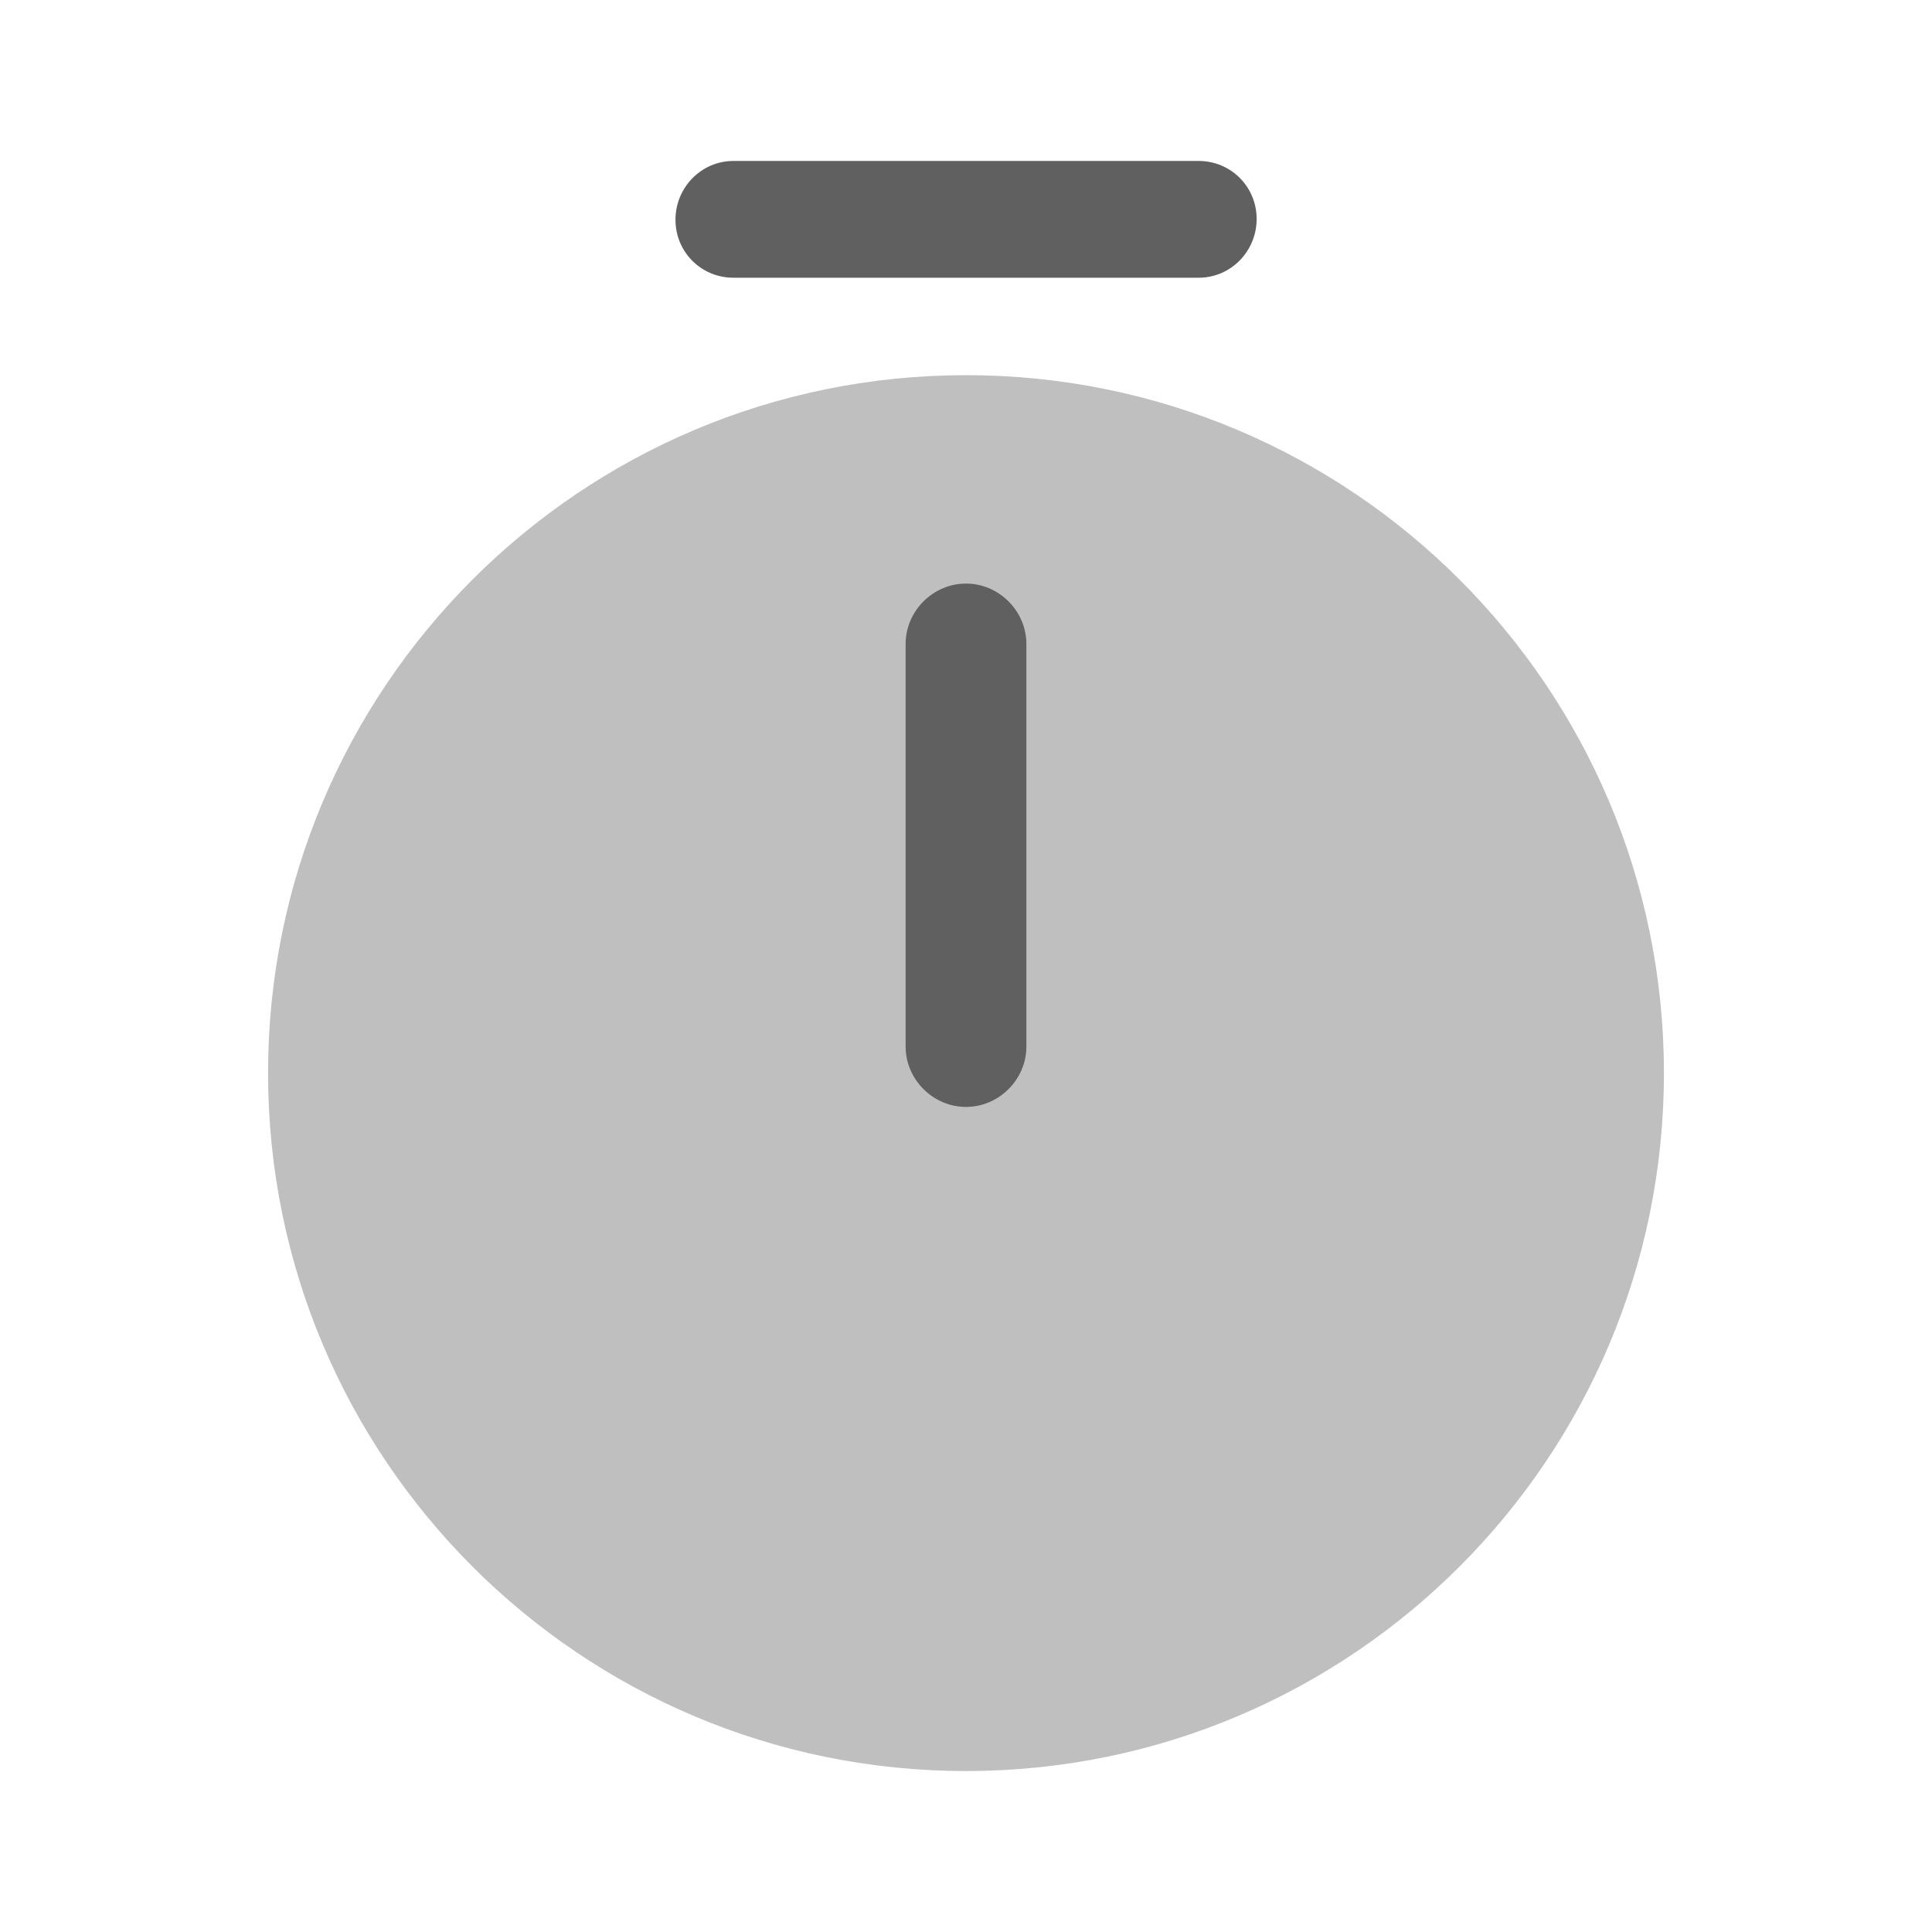
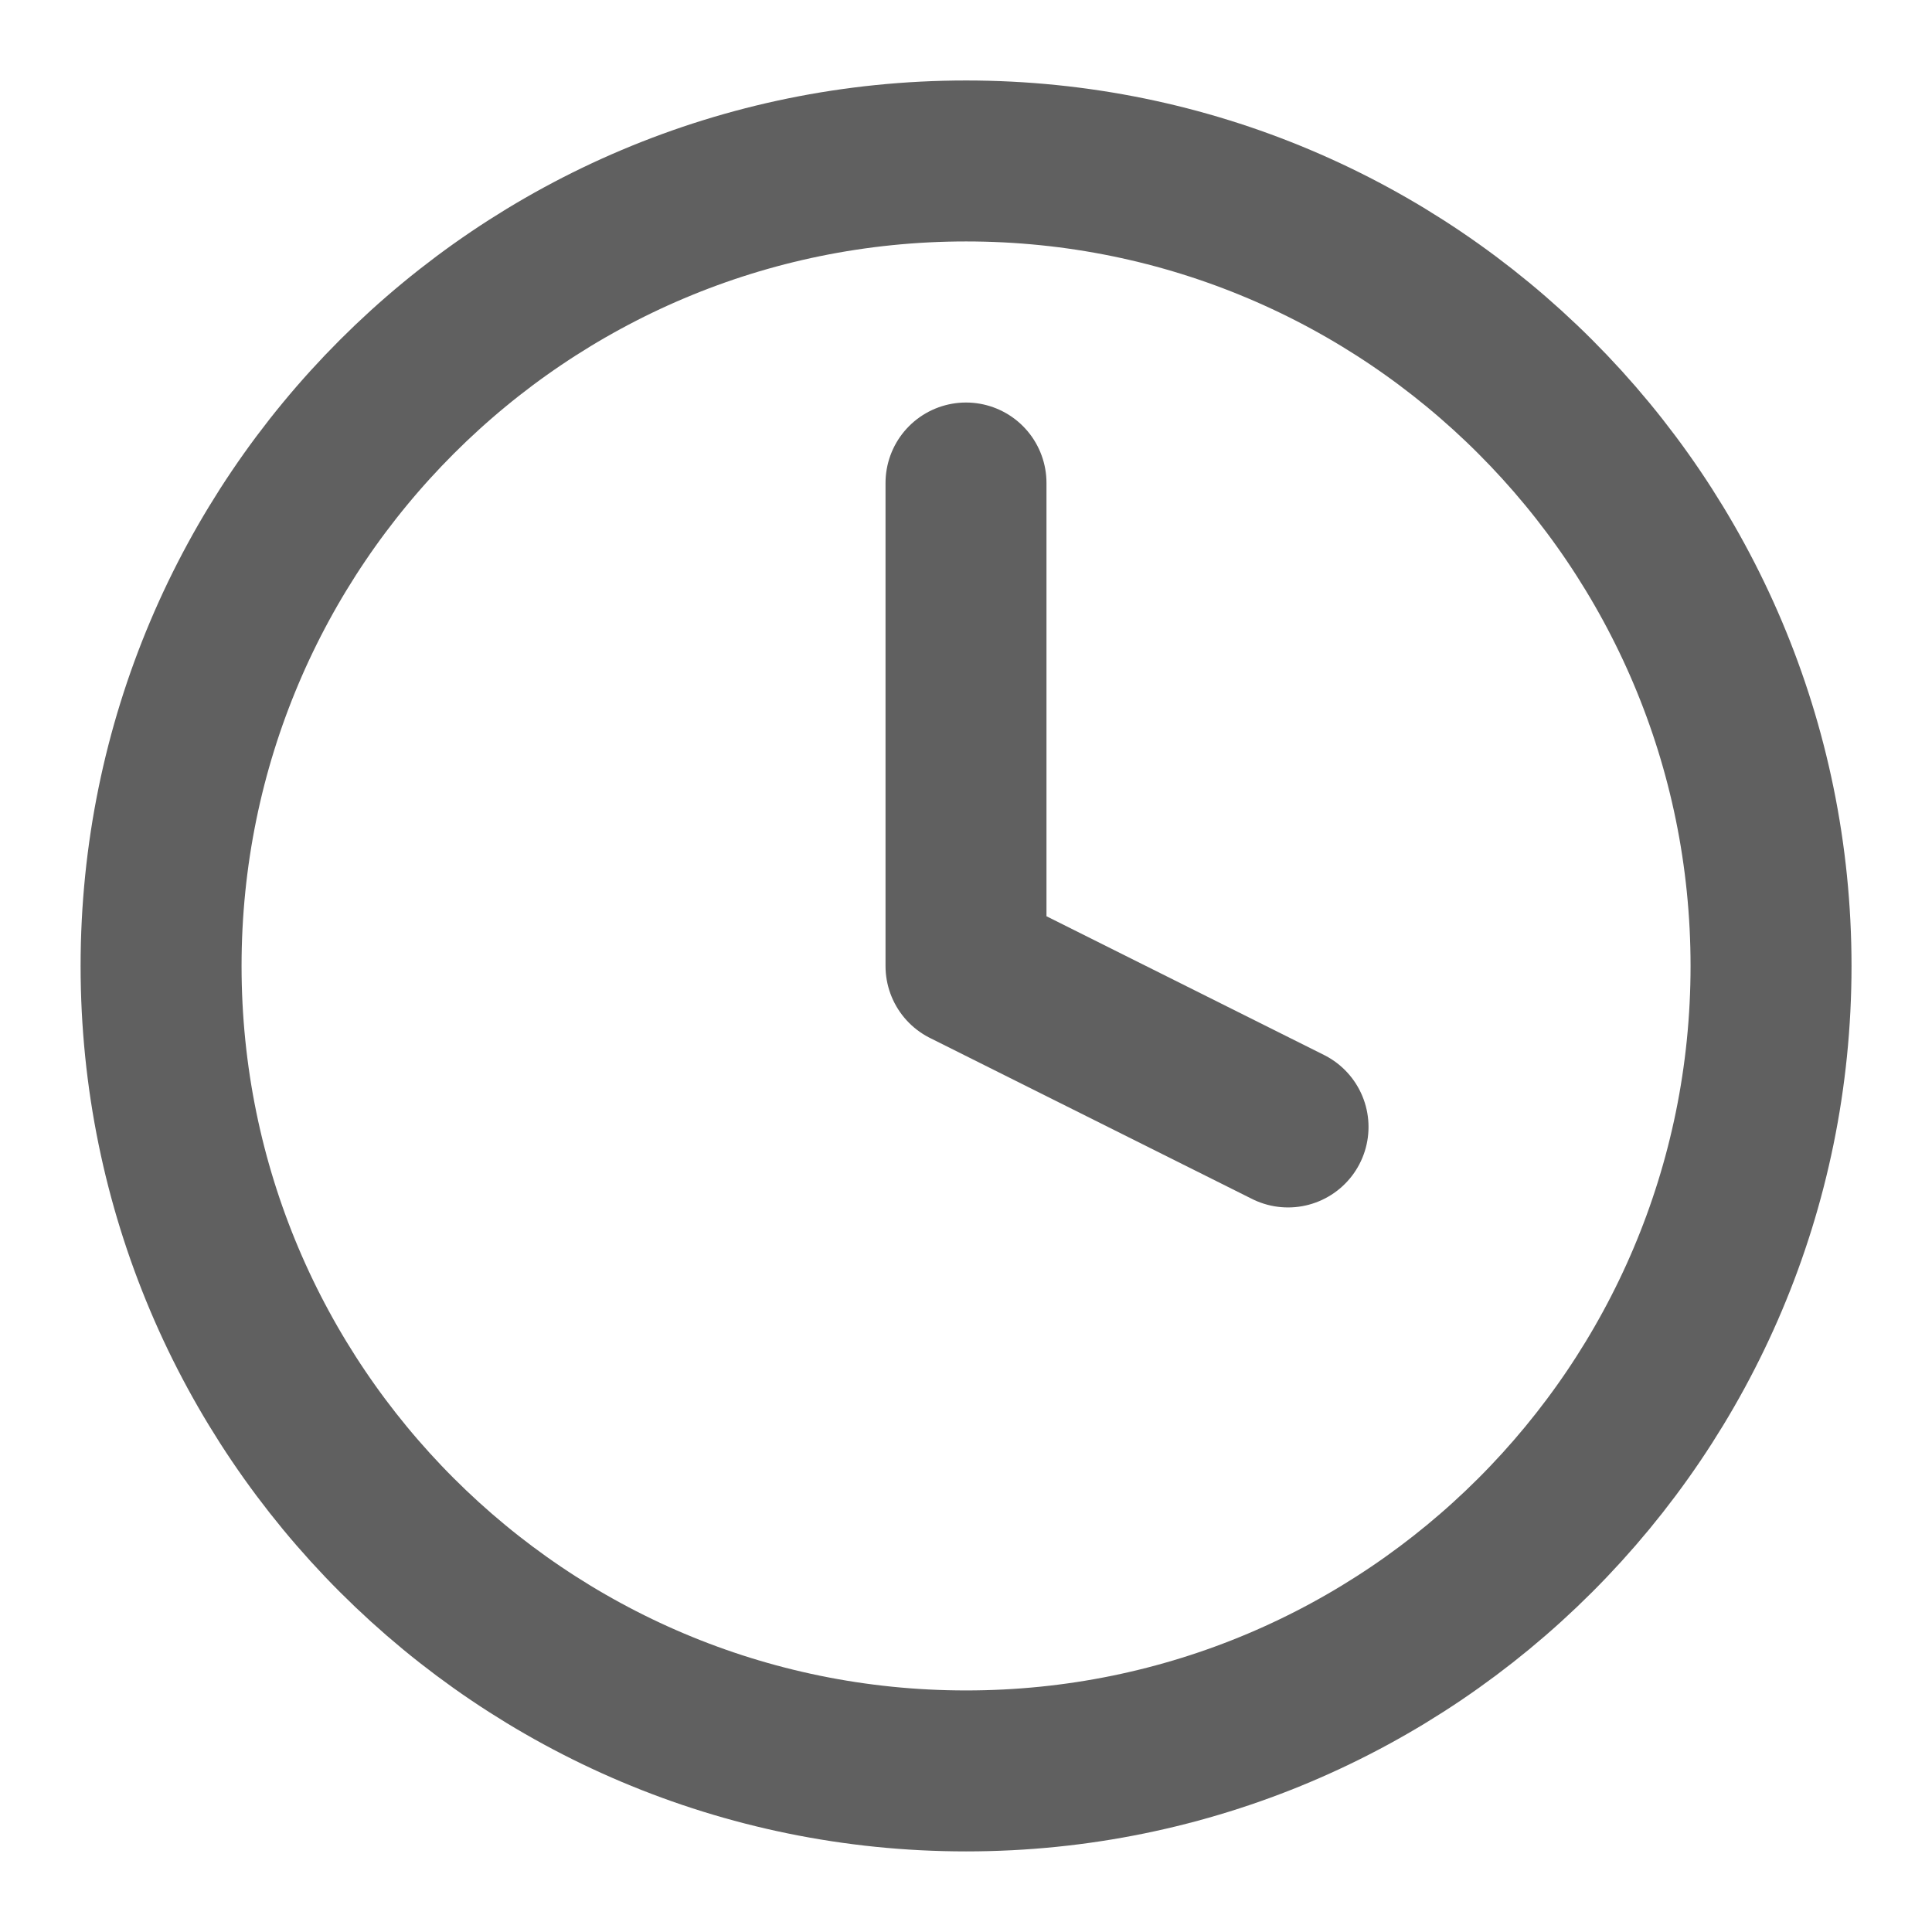
<svg xmlns="http://www.w3.org/2000/svg" width="16" height="16" viewBox="0 0 16 16" fill="none">
-   <path opacity="0.4" d="M8 14.667C11.192 14.667 13.78 12.079 13.78 8.887C13.78 5.694 11.192 3.107 8 3.107C4.808 3.107 2.22 5.694 2.22 8.887C2.22 12.079 4.808 14.667 8 14.667Z" fill="#606060" />
-   <path d="M8 9.167C7.727 9.167 7.5 8.94 7.5 8.667V5.333C7.5 5.06 7.727 4.833 8 4.833C8.273 4.833 8.5 5.06 8.5 5.333V8.667C8.5 8.94 8.273 9.167 8 9.167Z" fill="#606060" />
-   <path d="M9.927 2.3H6.074C5.807 2.3 5.594 2.087 5.594 1.82C5.594 1.553 5.807 1.333 6.074 1.333H9.927C10.194 1.333 10.407 1.547 10.407 1.813C10.407 2.08 10.194 2.3 9.927 2.3Z" fill="#606060" />
+   <path d="M8.001 14.666C11.682 14.666 14.667 11.682 14.667 8C14.667 4.318 11.682 1.333 8.001 1.333C4.319 1.333 1.334 4.318 1.334 8C1.334 11.682 4.319 14.666 8.001 14.666Z" stroke="#606060" stroke-width="1.333" stroke-linecap="round" stroke-linejoin="round" />
+   <path d="M8 4V8L10.667 9.333" stroke="#606060" stroke-width="1.333" stroke-linecap="round" stroke-linejoin="round" />
</svg>
